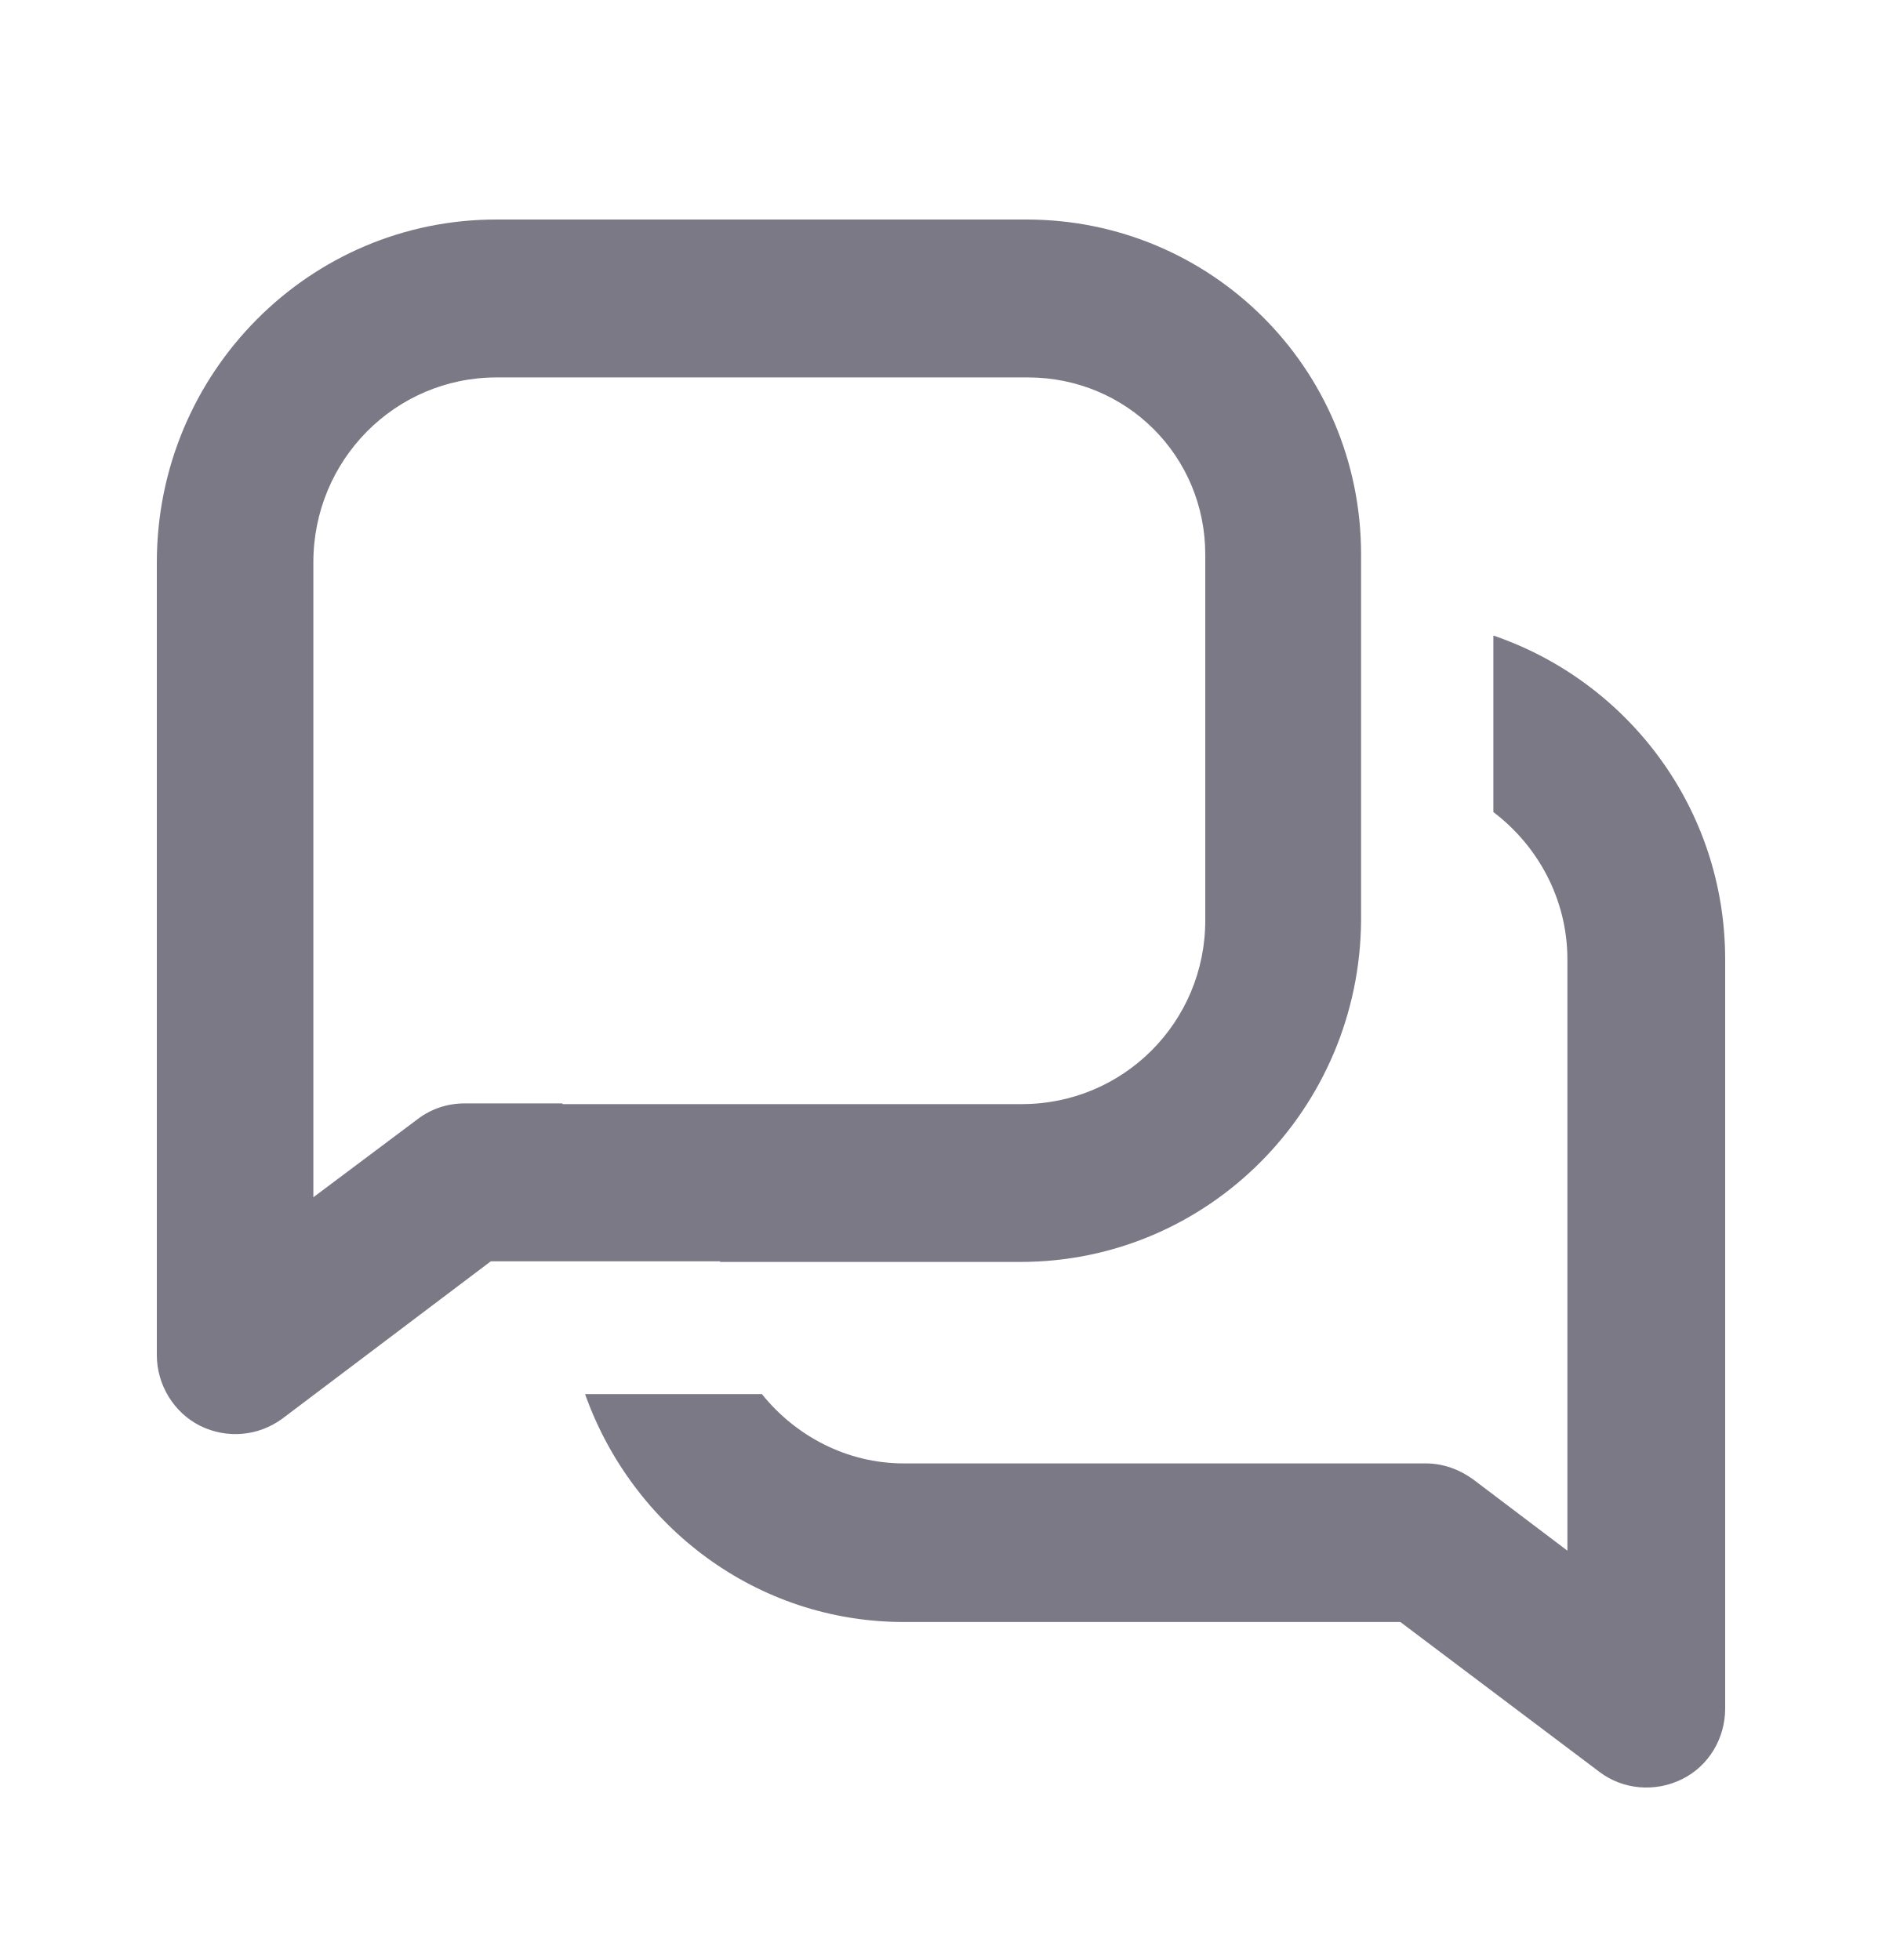
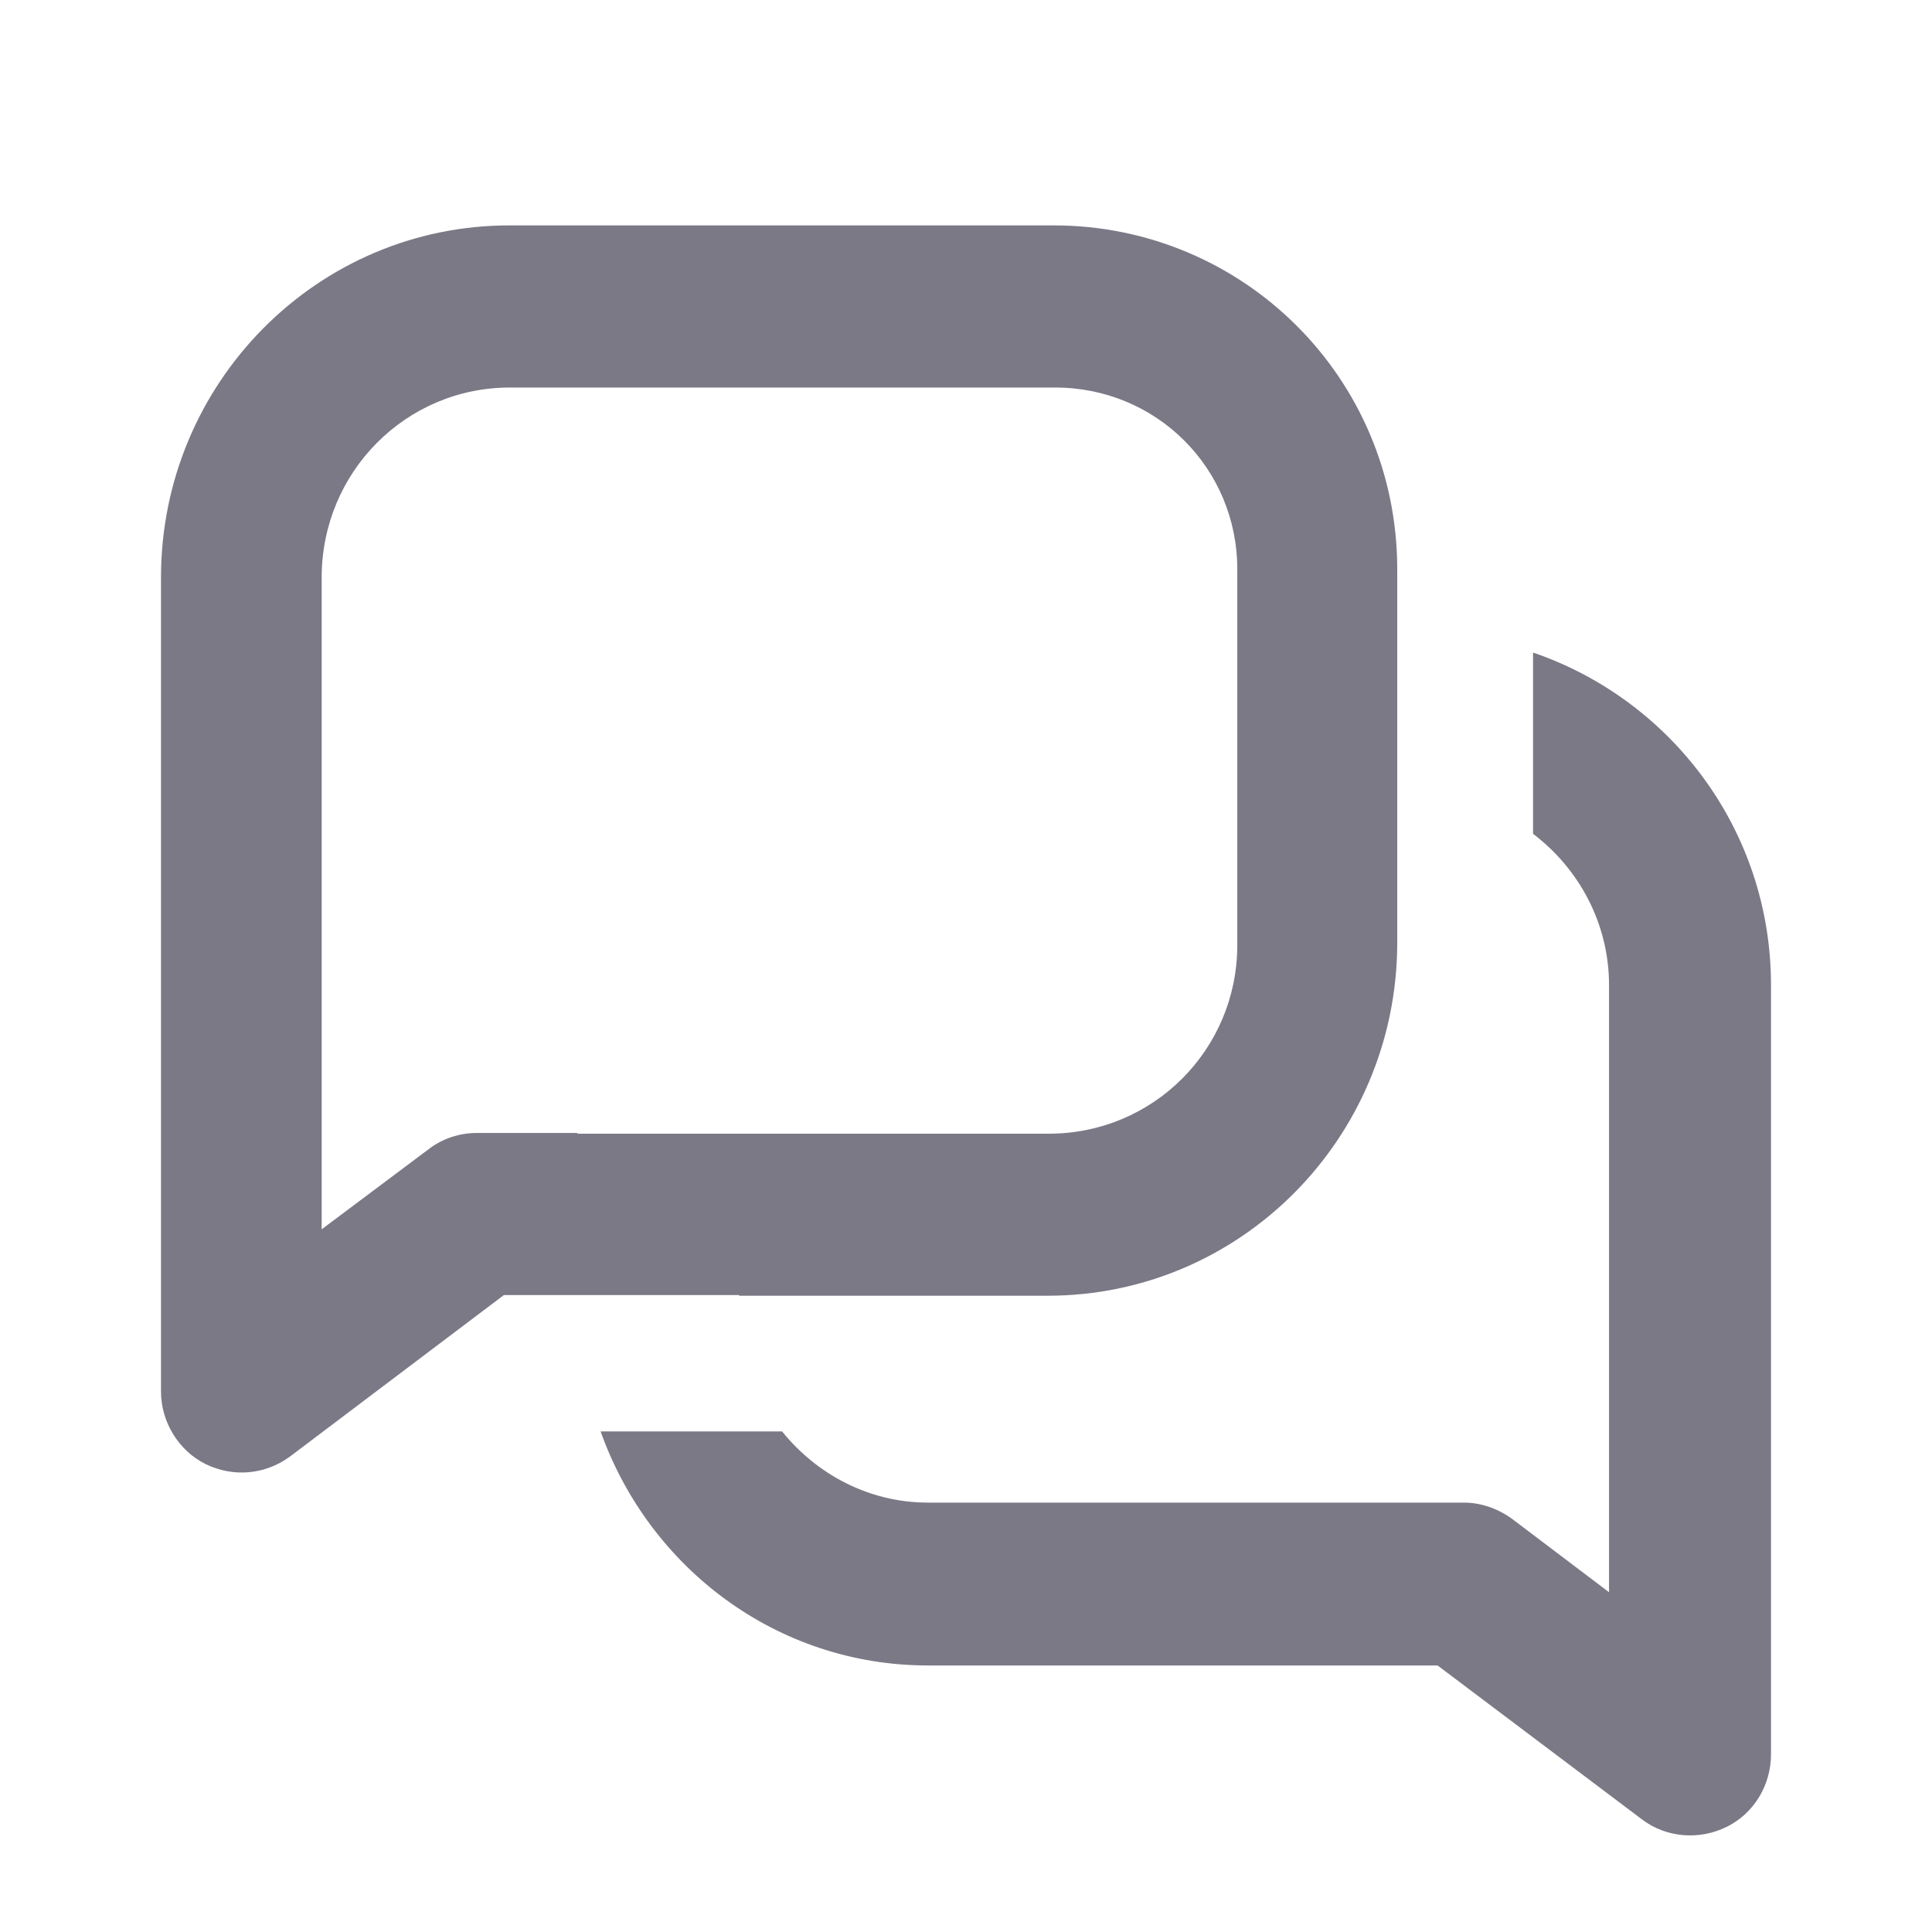
- <svg xmlns="http://www.w3.org/2000/svg" width="24" height="25" viewBox="0 0 24 25" fill="none">
+ <svg xmlns="http://www.w3.org/2000/svg" width="24" height="24" viewBox="0 0 24 24" fill="none">
  <path fill-rule="evenodd" clip-rule="evenodd" d="M13.015 16.096H9.182V16.088H6.259L3.603 18.093C3.294 18.321 2.894 18.355 2.551 18.186C2.217 18.018 2 17.664 2 17.285V7.173C2 4.755 3.946 2.792 6.342 2.8H13.09C15.436 2.8 17.357 4.688 17.357 7.072V11.74C17.34 14.15 15.403 16.096 13.015 16.096ZM5.925 14.074H7.169L7.177 14.083H13.031C14.326 14.083 15.37 13.038 15.37 11.74V7.072C15.37 5.817 14.367 4.814 13.107 4.814H6.334C5.04 4.814 3.996 5.867 3.996 7.173V15.271L5.324 14.276C5.499 14.142 5.708 14.074 5.925 14.074Z" fill="#7B7986" />
  <path d="M19.044 10.358V8.109H19.052C20.764 8.698 22 10.316 22 12.237V21.793C22 22.172 21.791 22.526 21.449 22.694C21.107 22.863 20.697 22.829 20.397 22.601L17.858 20.689H11.528C9.649 20.689 8.063 19.475 7.461 17.782H9.716C10.142 18.312 10.793 18.666 11.528 18.666H18.184C18.401 18.666 18.61 18.742 18.785 18.869L19.988 19.779V12.237C19.988 11.47 19.612 10.788 19.044 10.358Z" fill="#7B7986" />
</svg>
